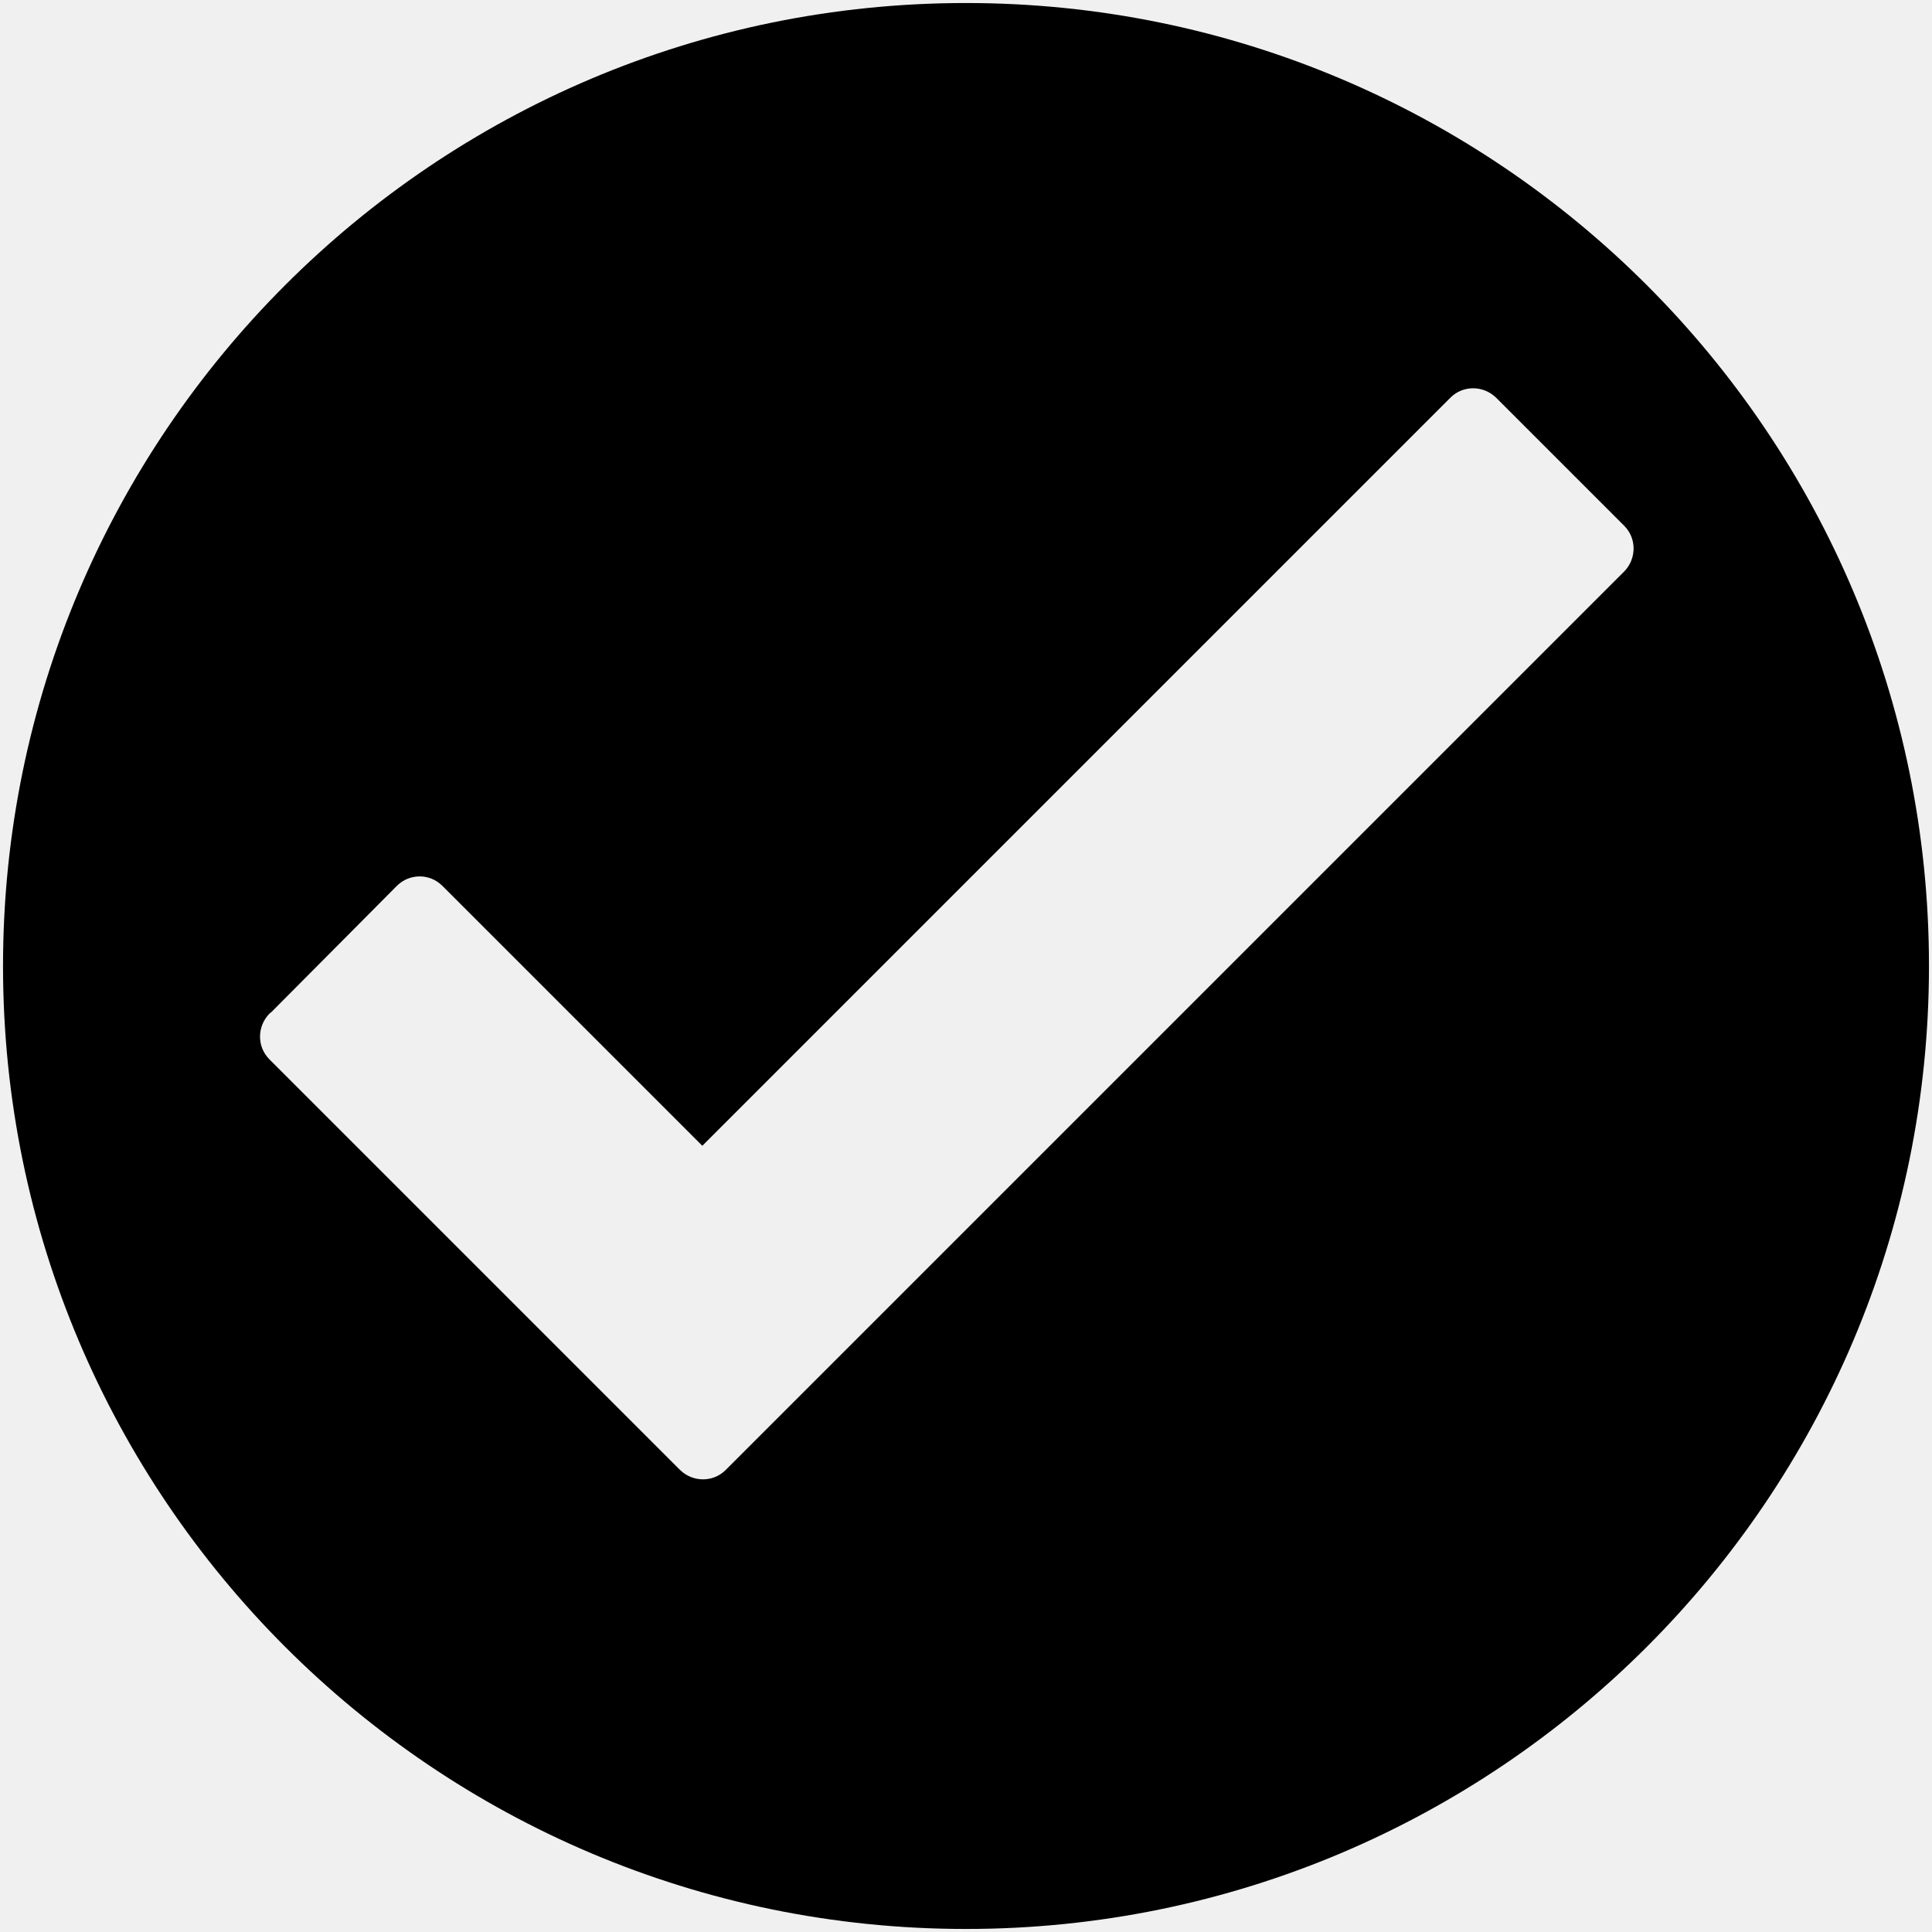
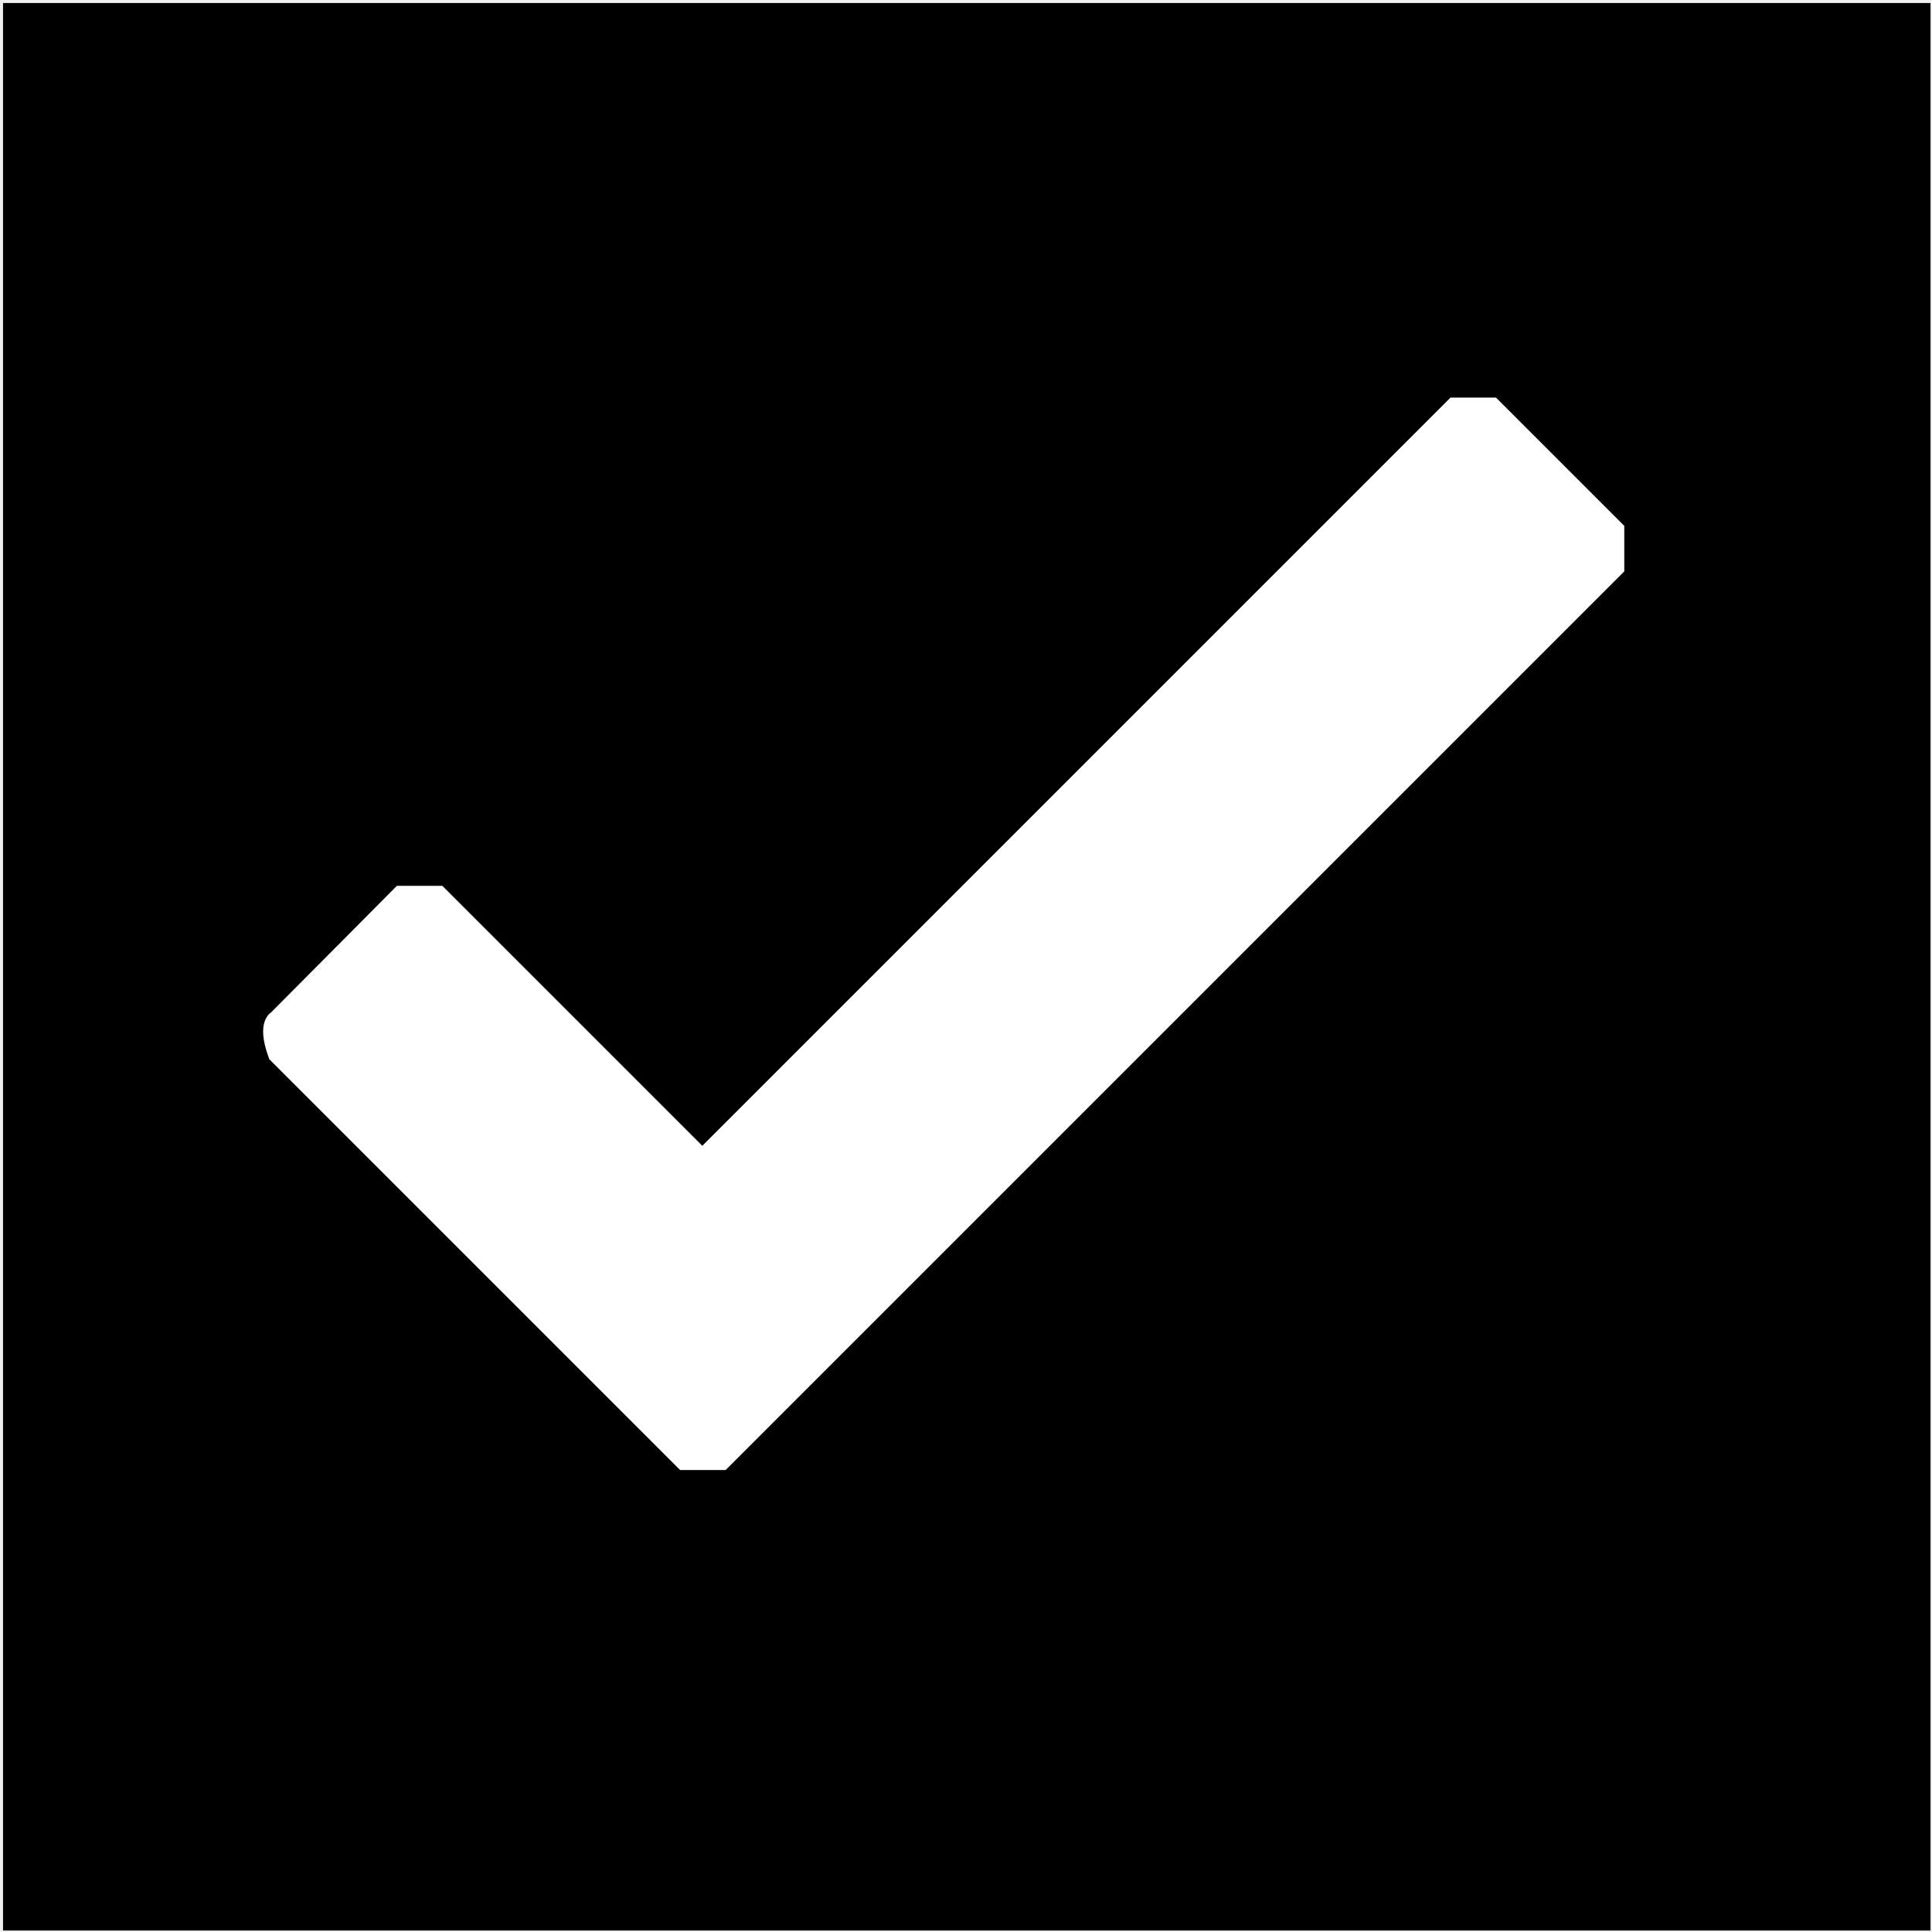
<svg xmlns="http://www.w3.org/2000/svg" width="428px" height="428px" viewBox="0 0 428 428" version="1.1">
  <g id="Page-1" stroke="none" stroke-width="1" fill="none" fill-rule="evenodd">
-     <g id="noun-valid-921523" transform="translate(0.67, 0.668)" fill="#000000" fill-rule="nonzero">
-       <path d="M154.91,253.162 L320.66,87.412 C323.41,84.662 327.91,84.662 330.742,87.412 L359.16,115.83 C361.91,118.58 361.91,123.08 359.16,125.912 L160.08,324.992 C157.33,327.742 152.83,327.742 149.998,324.992 L58.998,233.992 C56.248,231.242 56.248,226.742 58.998,223.91 C59.08,223.828 59.248,223.66 59.416,223.578 L87.248,195.578 C89.998,192.828 94.498,192.746 97.33,195.578 L154.994,253.242 L154.91,253.162 Z M426.66,213.33 C426.66,154.412 402.742,101.08 364.16,62.5 C325.578,23.92 272.242,0 213.33,0 C154.412,0 101.08,23.918 62.5,62.5 C23.92,101.082 0,154.418 0,213.33 C0,272.248 23.918,325.58 62.5,364.16 C101.082,402.74 154.418,426.66 213.33,426.66 C272.248,426.66 325.58,402.742 364.16,364.16 C402.74,325.578 426.66,272.242 426.66,213.33 Z" id="Shape" />
+     <g id="Group" transform="translate(0.67, 0.668)">
+       <rect id="Rectangle" fill="#000000" x="0" y="0" width="427" height="427" />
+       <path d="M154.91,253.162 L320.66,87.412 L330.742,87.412 L359.16,115.83 L359.16,125.912 L160.08,324.992 L149.998,324.992 L58.998,233.992 C57.165,229.159 57.165,225.798 58.998,223.91 C59.053,223.855 59.192,223.745 59.416,223.578 L87.248,195.578 L97.33,195.578 L154.994,253.242" id="Shape-path" fill="#FFFFFF" fill-rule="nonzero" />
    </g>
  </g>
</svg>
